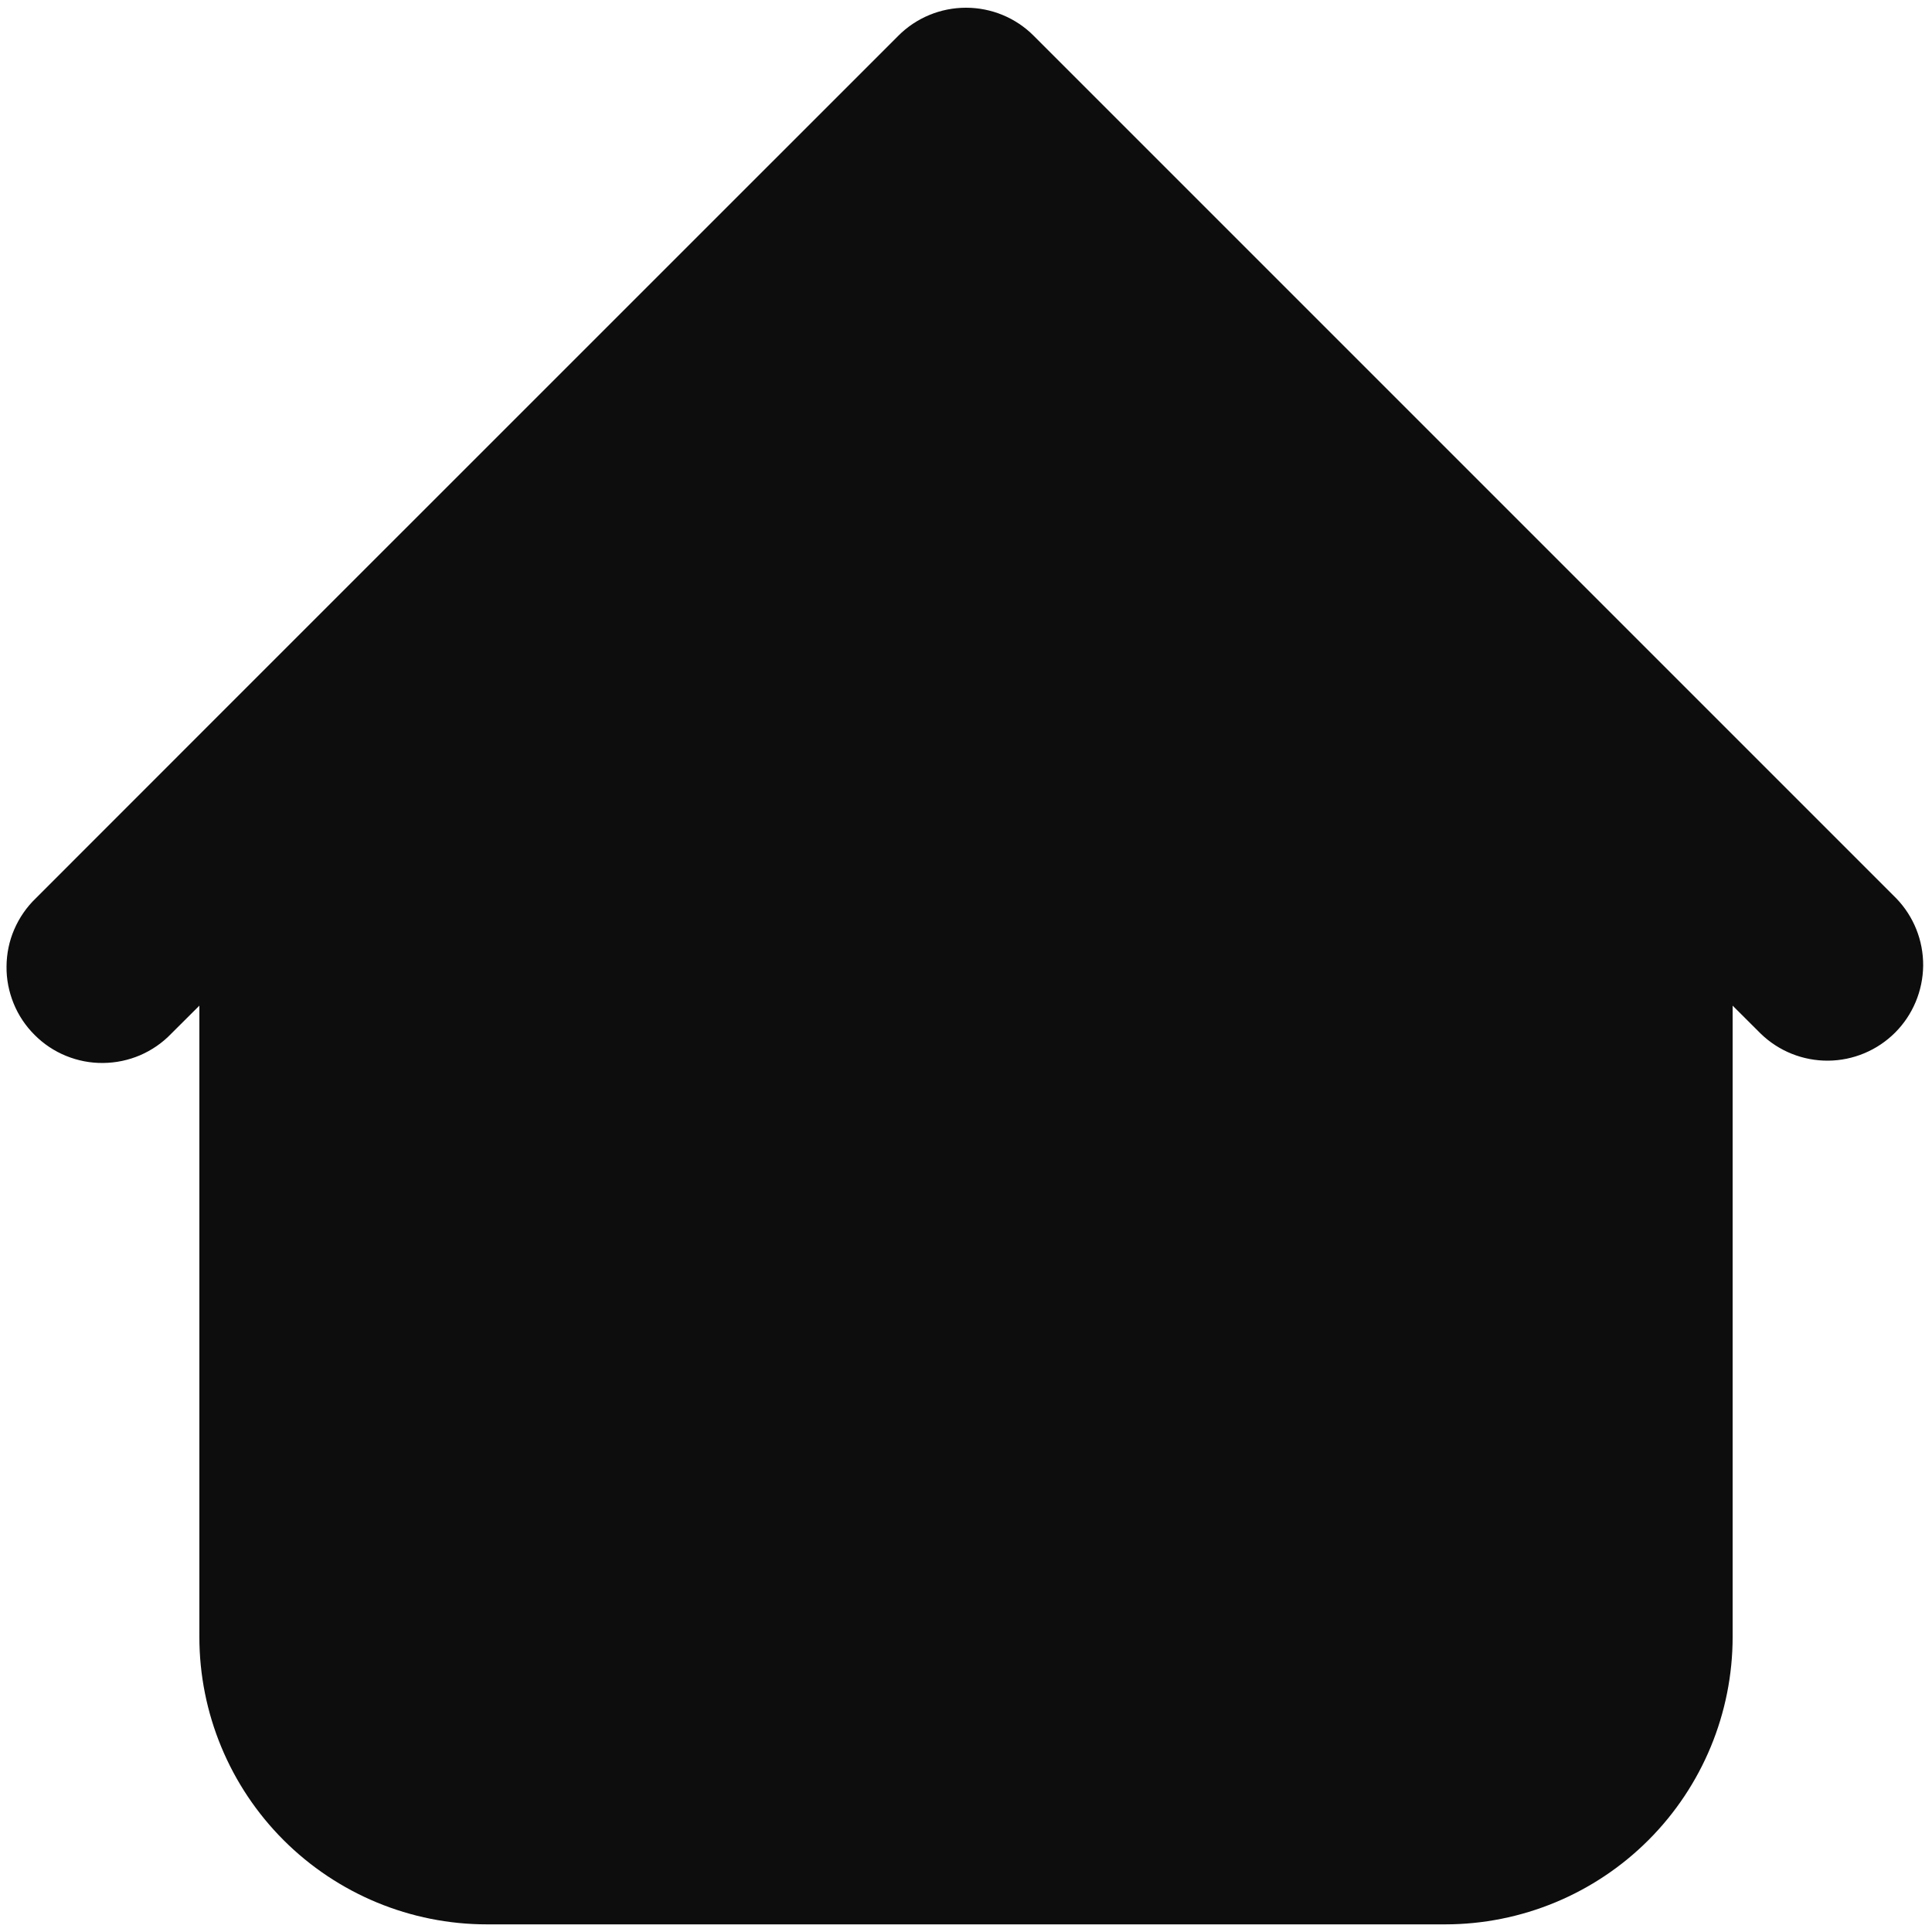
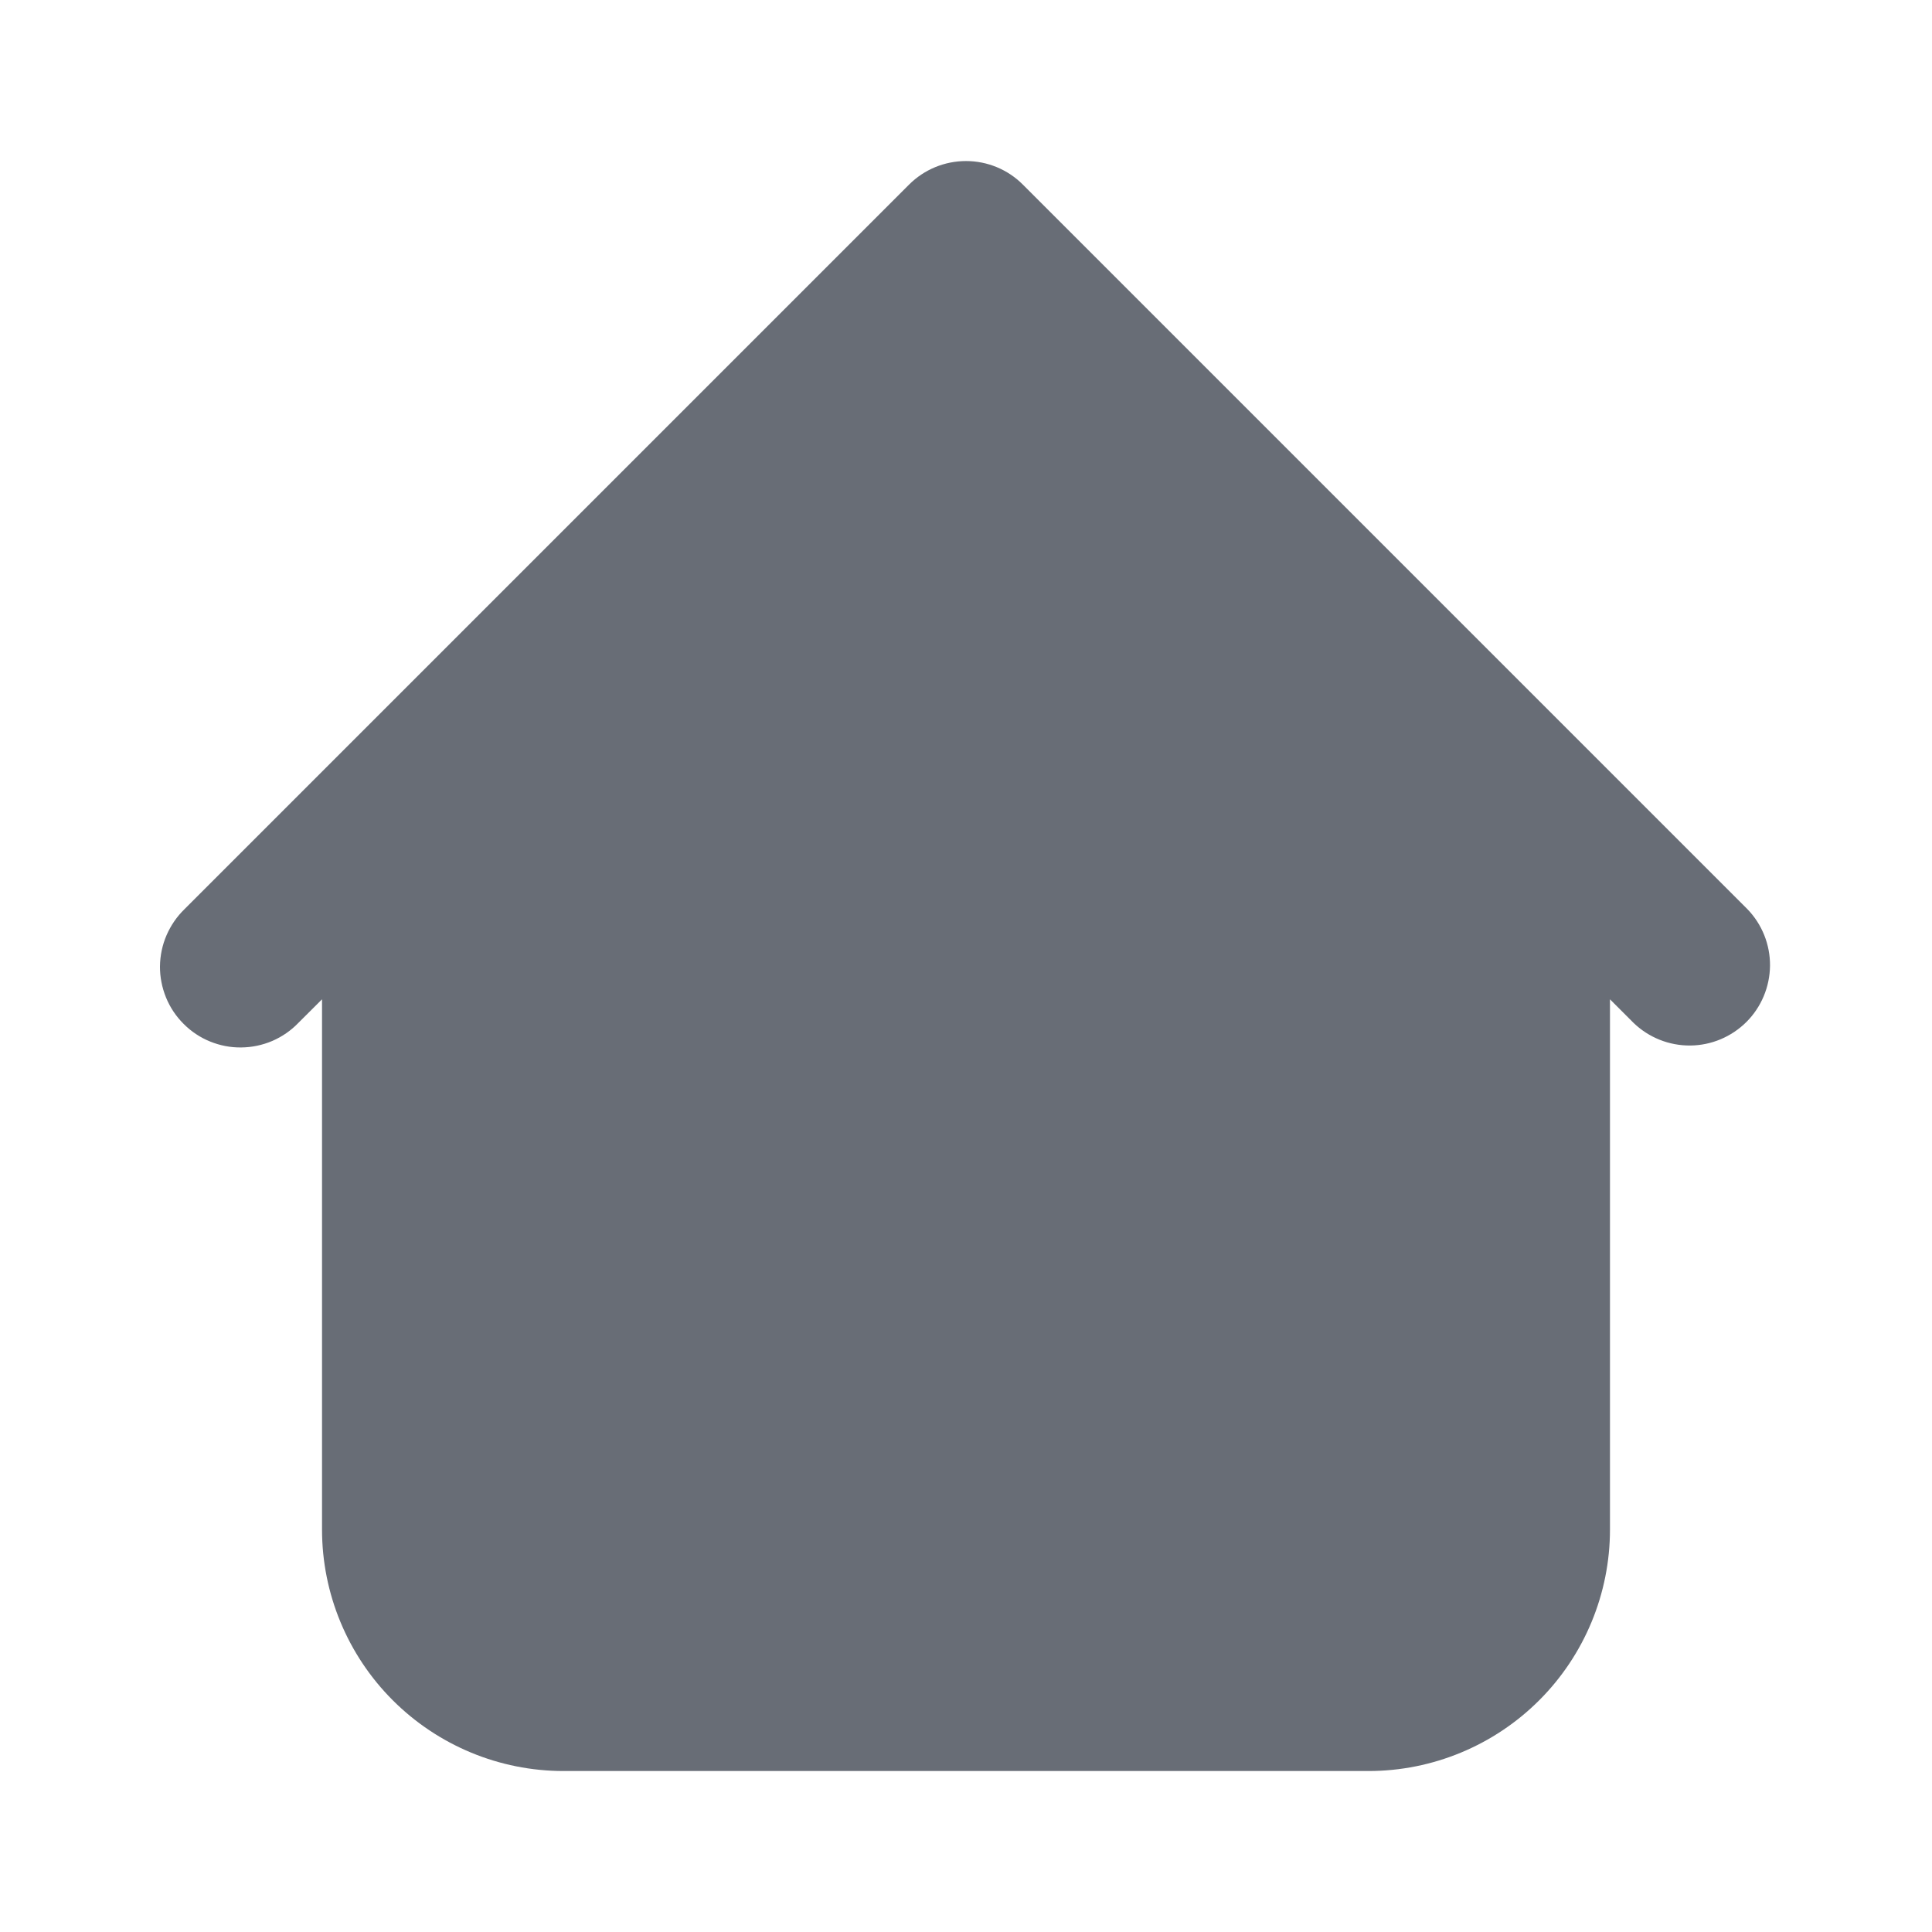
- <svg xmlns="http://www.w3.org/2000/svg" width="21" height="21" viewBox="0 0 21 21" fill="none">
-   <path fill-rule="evenodd" clip-rule="evenodd" d="M11.236 0.389C11.041 0.193 10.776 0.084 10.5 0.084C10.224 0.084 9.959 0.193 9.764 0.389L2.472 7.68L0.389 9.764C0.289 9.86 0.21 9.975 0.155 10.102C0.1 10.229 0.072 10.365 0.071 10.504C0.069 10.642 0.096 10.779 0.148 10.907C0.2 11.035 0.278 11.152 0.376 11.249C0.473 11.347 0.59 11.425 0.718 11.477C0.846 11.529 0.983 11.556 1.121 11.554C1.26 11.553 1.396 11.524 1.523 11.47C1.65 11.415 1.765 11.336 1.861 11.236L2.167 10.931V17.792C2.167 18.62 2.496 19.415 3.082 20.001C3.668 20.587 4.463 20.917 5.292 20.917H15.708C16.537 20.917 17.332 20.587 17.918 20.001C18.504 19.415 18.833 18.62 18.833 17.792V10.931L19.139 11.236C19.335 11.426 19.598 11.531 19.871 11.529C20.144 11.527 20.406 11.417 20.599 11.224C20.792 11.031 20.901 10.769 20.904 10.496C20.906 10.223 20.801 9.96 20.611 9.764L11.236 0.389Z" fill="#0D0D0D" />
+ <svg xmlns="http://www.w3.org/2000/svg" width="25" height="25" viewBox="0 0 25 25" fill="none">
+   <path fill-rule="evenodd" clip-rule="evenodd" d="M13.236 2.389C13.041 2.193 12.776 2.084 12.5 2.084C12.224 2.084 11.959 2.193 11.763 2.389L4.472 9.68L2.388 11.764C2.289 11.86 2.21 11.975 2.155 12.102C2.1 12.229 2.072 12.365 2.07 12.504C2.069 12.642 2.096 12.779 2.148 12.907C2.2 13.035 2.278 13.152 2.376 13.249C2.473 13.347 2.59 13.425 2.718 13.477C2.846 13.529 2.983 13.556 3.121 13.554C3.259 13.553 3.396 13.524 3.523 13.47C3.65 13.415 3.765 13.336 3.861 13.236L4.167 12.931V19.792C4.167 20.62 4.496 21.415 5.082 22.001C5.668 22.587 6.463 22.917 7.292 22.917H17.708C18.537 22.917 19.332 22.587 19.918 22.001C20.504 21.415 20.833 20.62 20.833 19.792V12.931L21.138 13.236C21.335 13.426 21.598 13.531 21.871 13.529C22.144 13.527 22.405 13.417 22.599 13.224C22.792 13.031 22.901 12.769 22.904 12.496C22.906 12.223 22.801 11.96 22.611 11.764L13.236 2.389Z" fill="#686D76" />
</svg>
